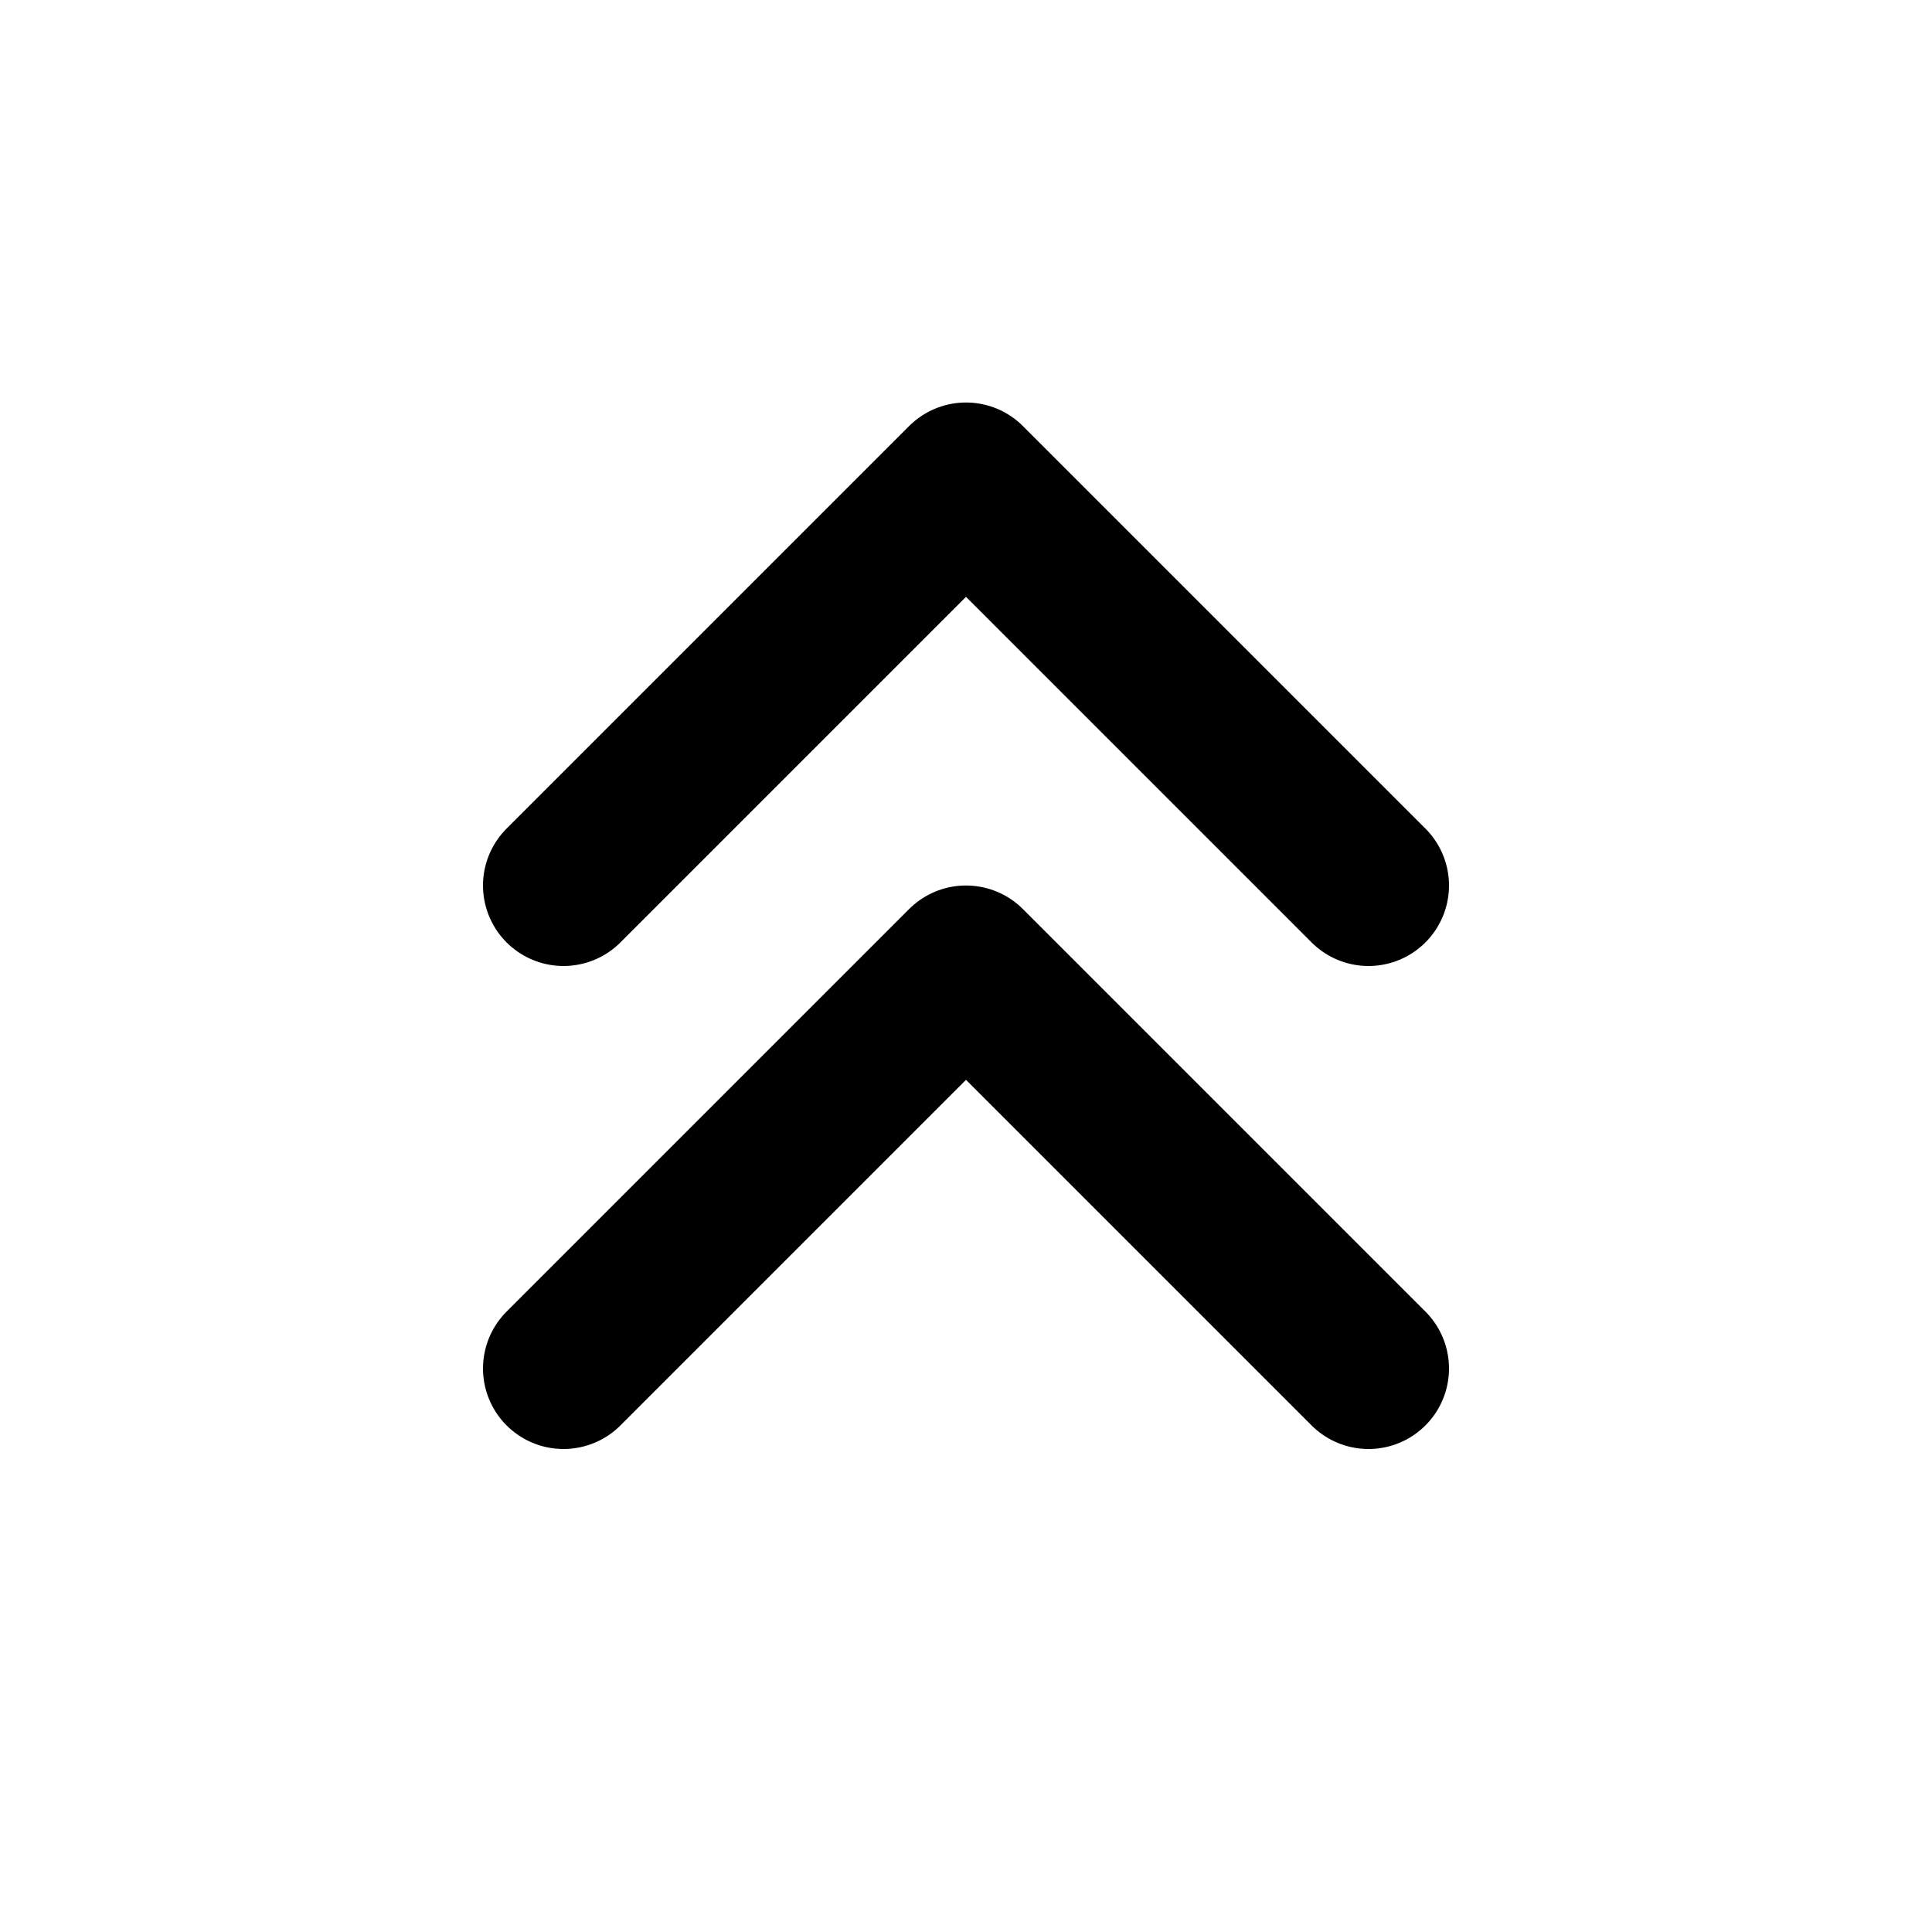
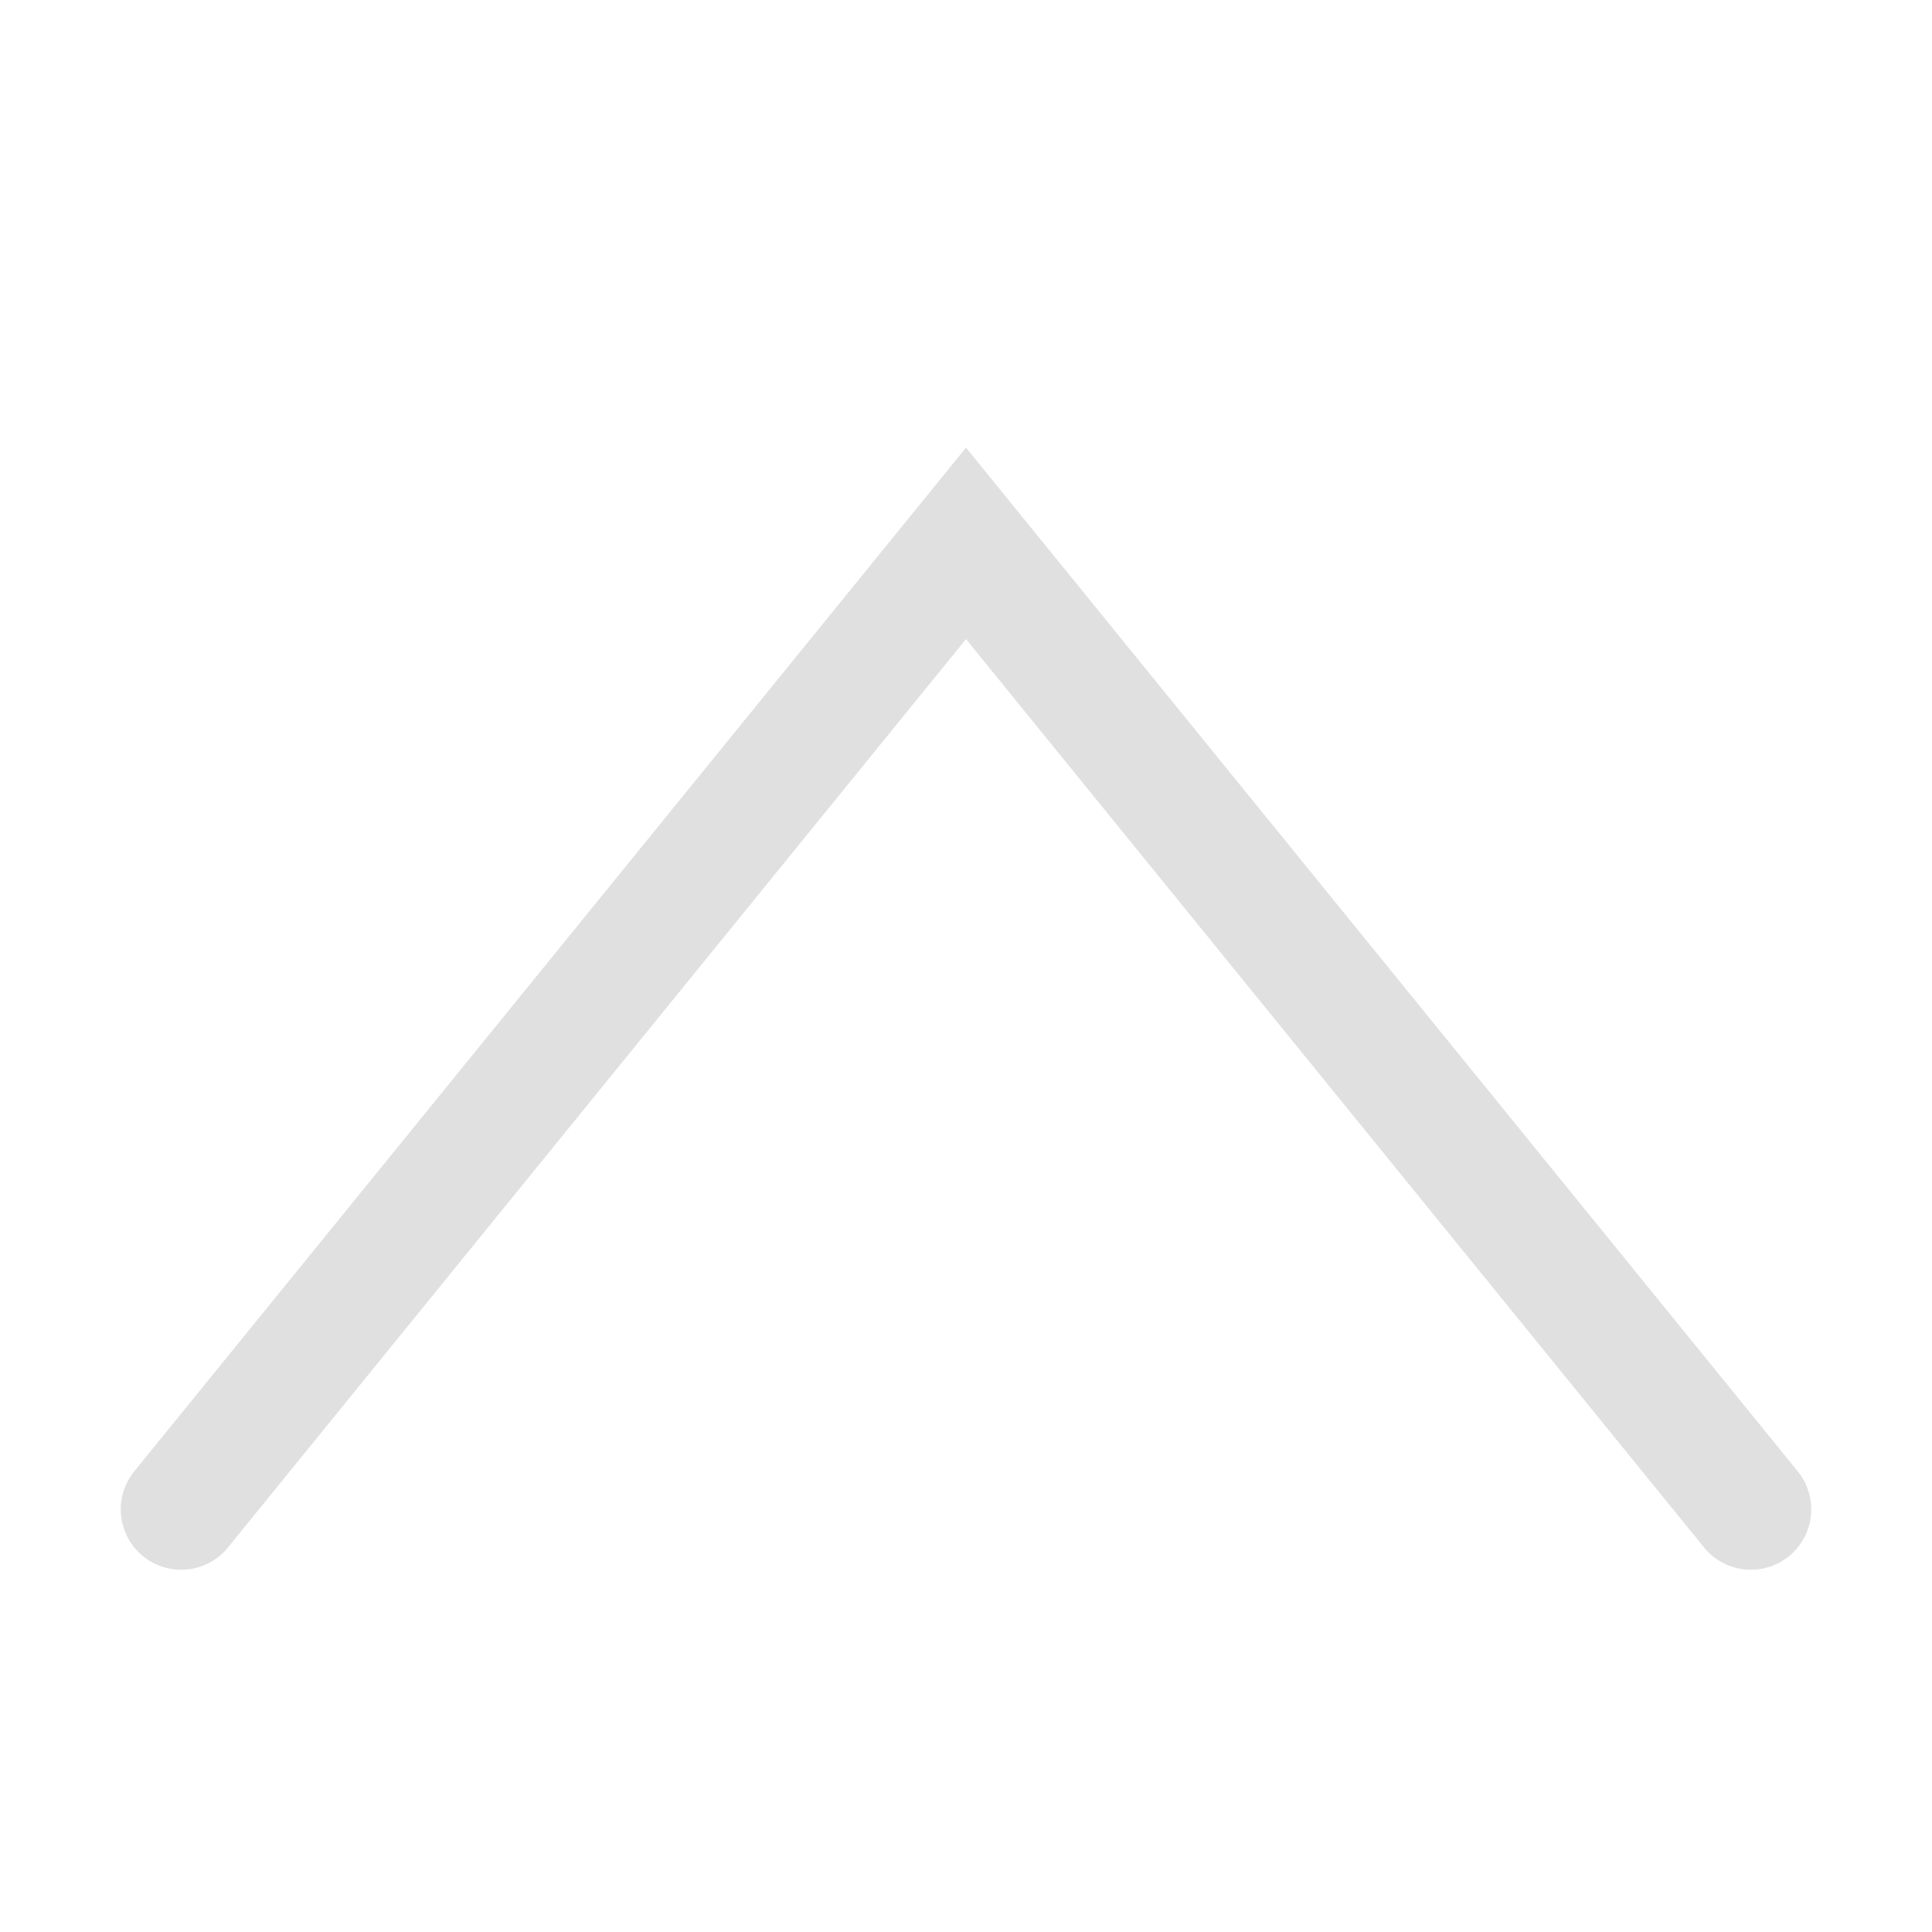
- <svg xmlns="http://www.w3.org/2000/svg" width="24" height="24" viewBox="0 0 24 24" fill="none" stroke="currentColor" stroke-width="2" stroke-linecap="round" stroke-linejoin="round">
-   <path d="M7 11l5 -5l5 5" />
-   <path d="M7 17l5 -5l5 5" />
+ <svg xmlns="http://www.w3.org/2000/svg" width="16" height="16" viewBox="0 0 16 16">
+   <path fill="none" stroke="#e0e0e0" stroke-width="1" stroke-linecap="round" stroke-linejoin="miter" d="M1.5 12.5L8 4.5L14.5 12.5" />
</svg>
